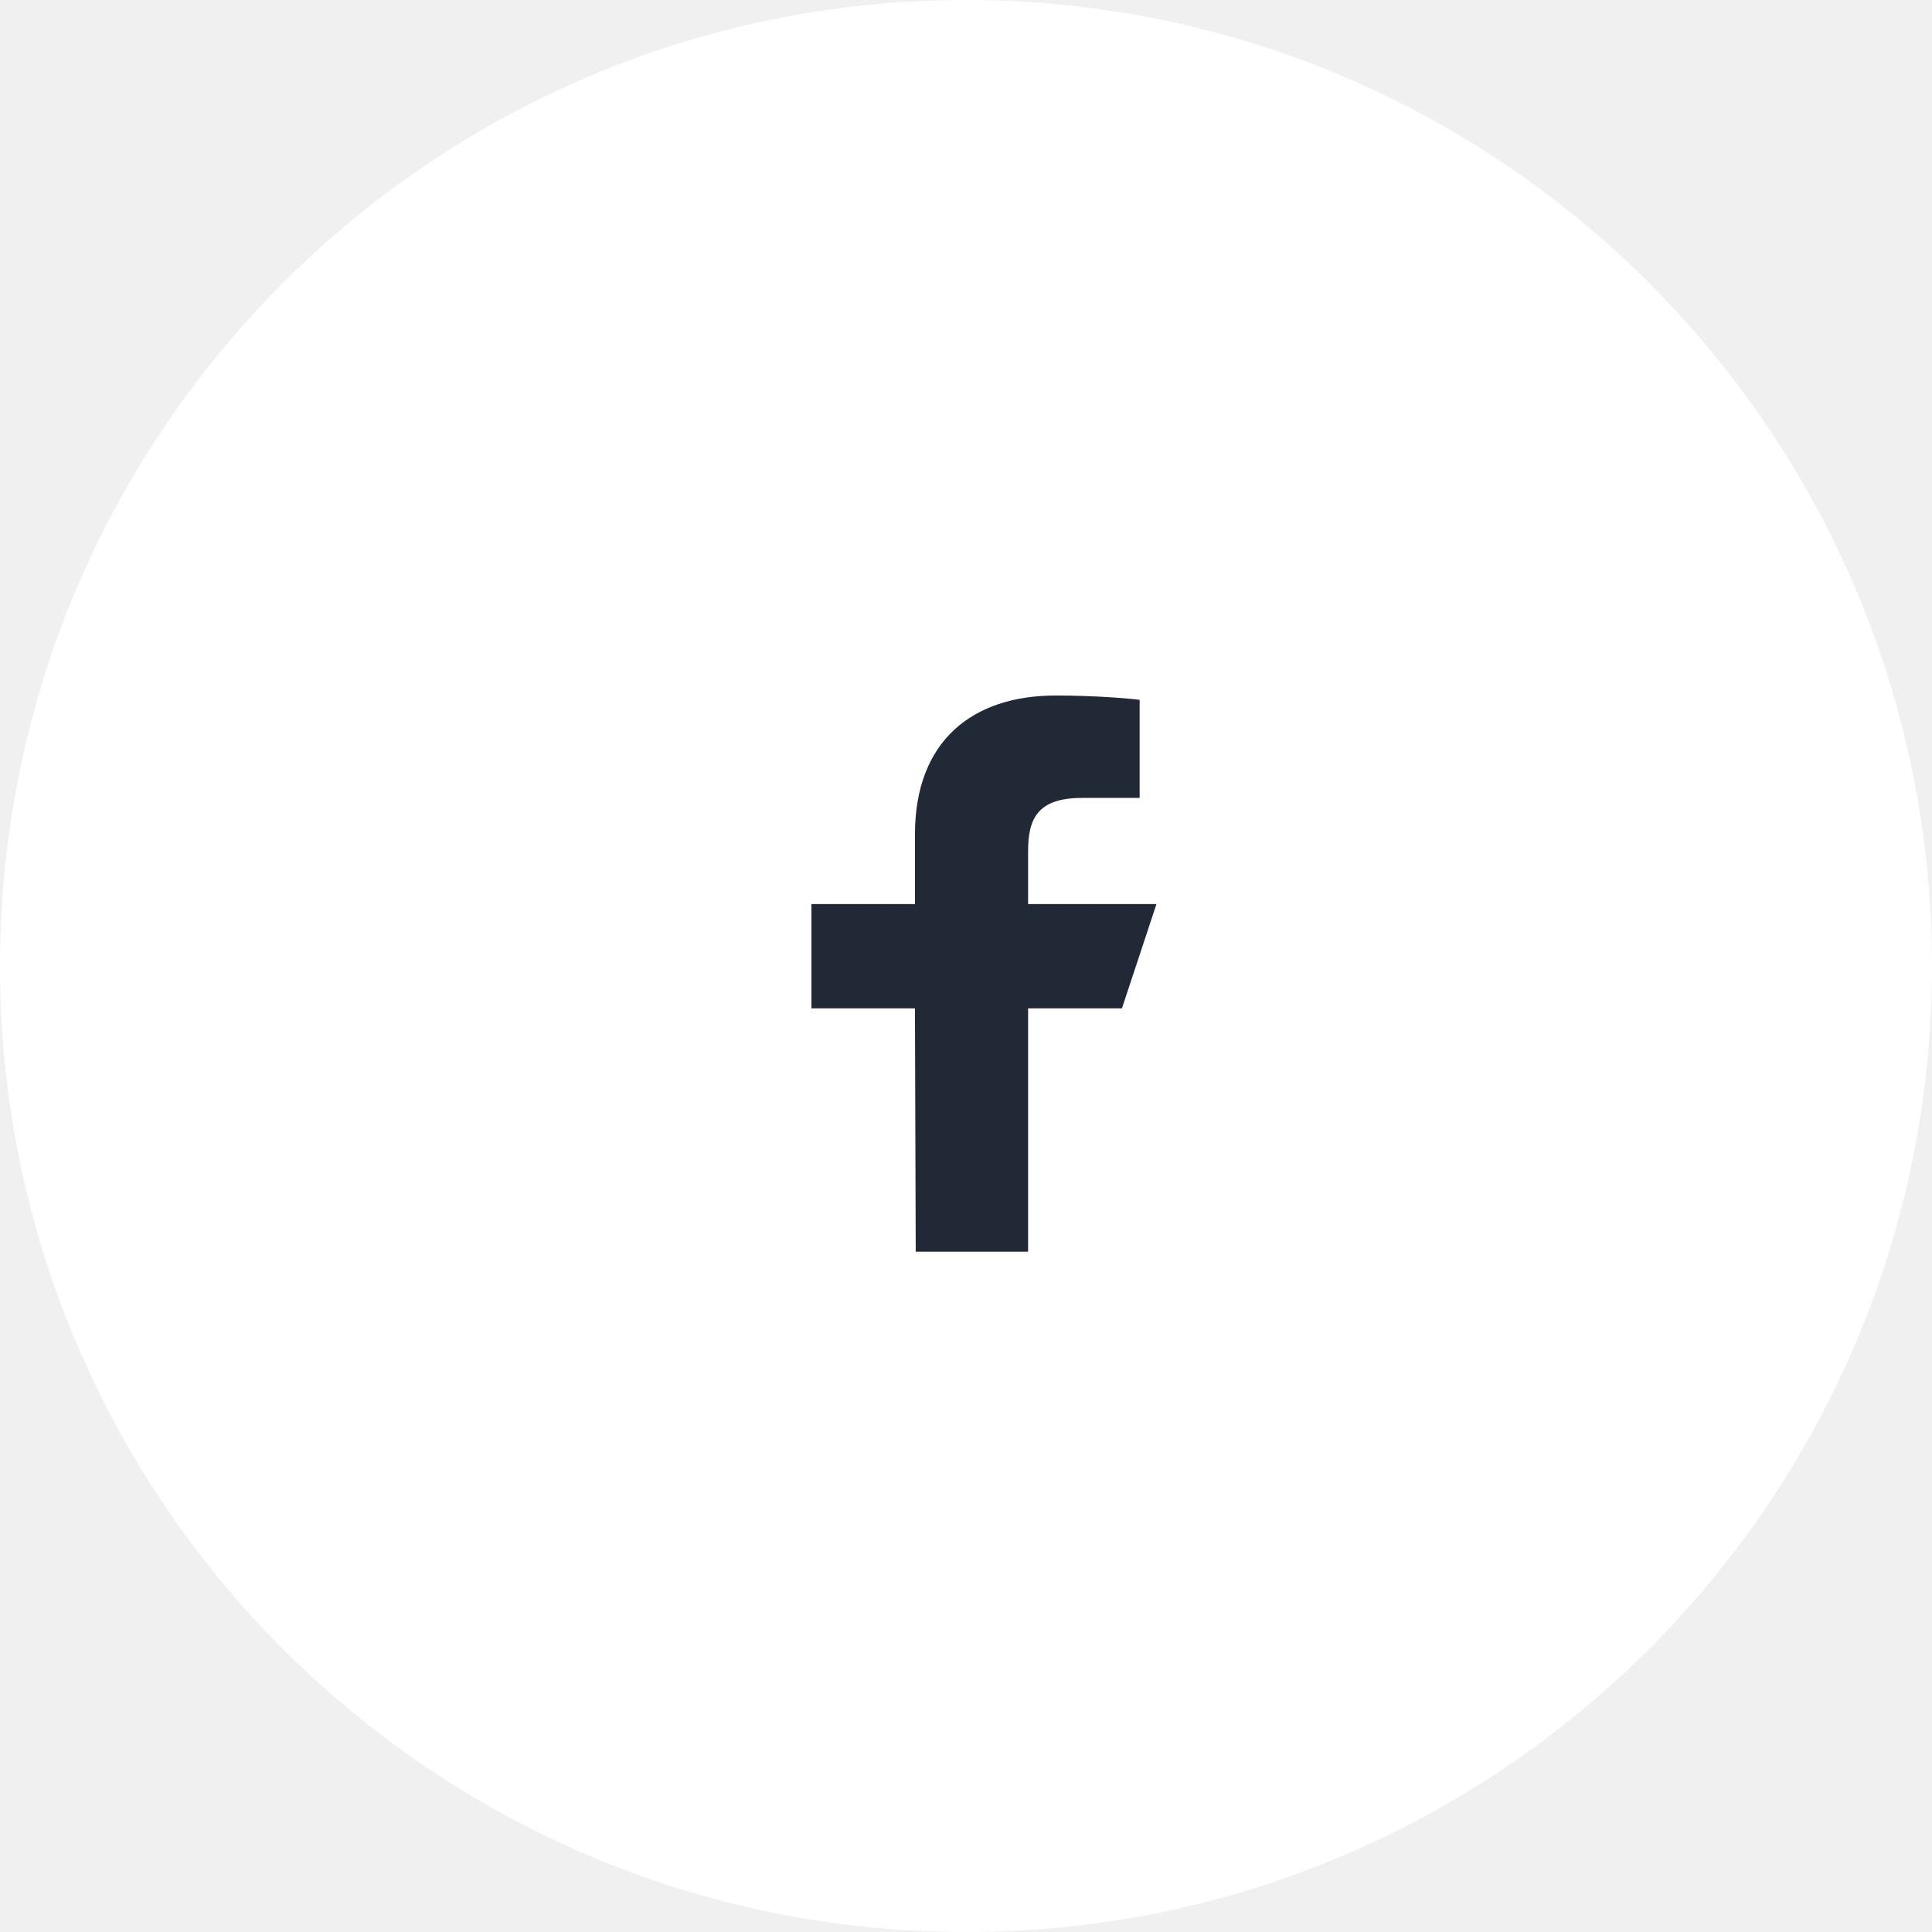
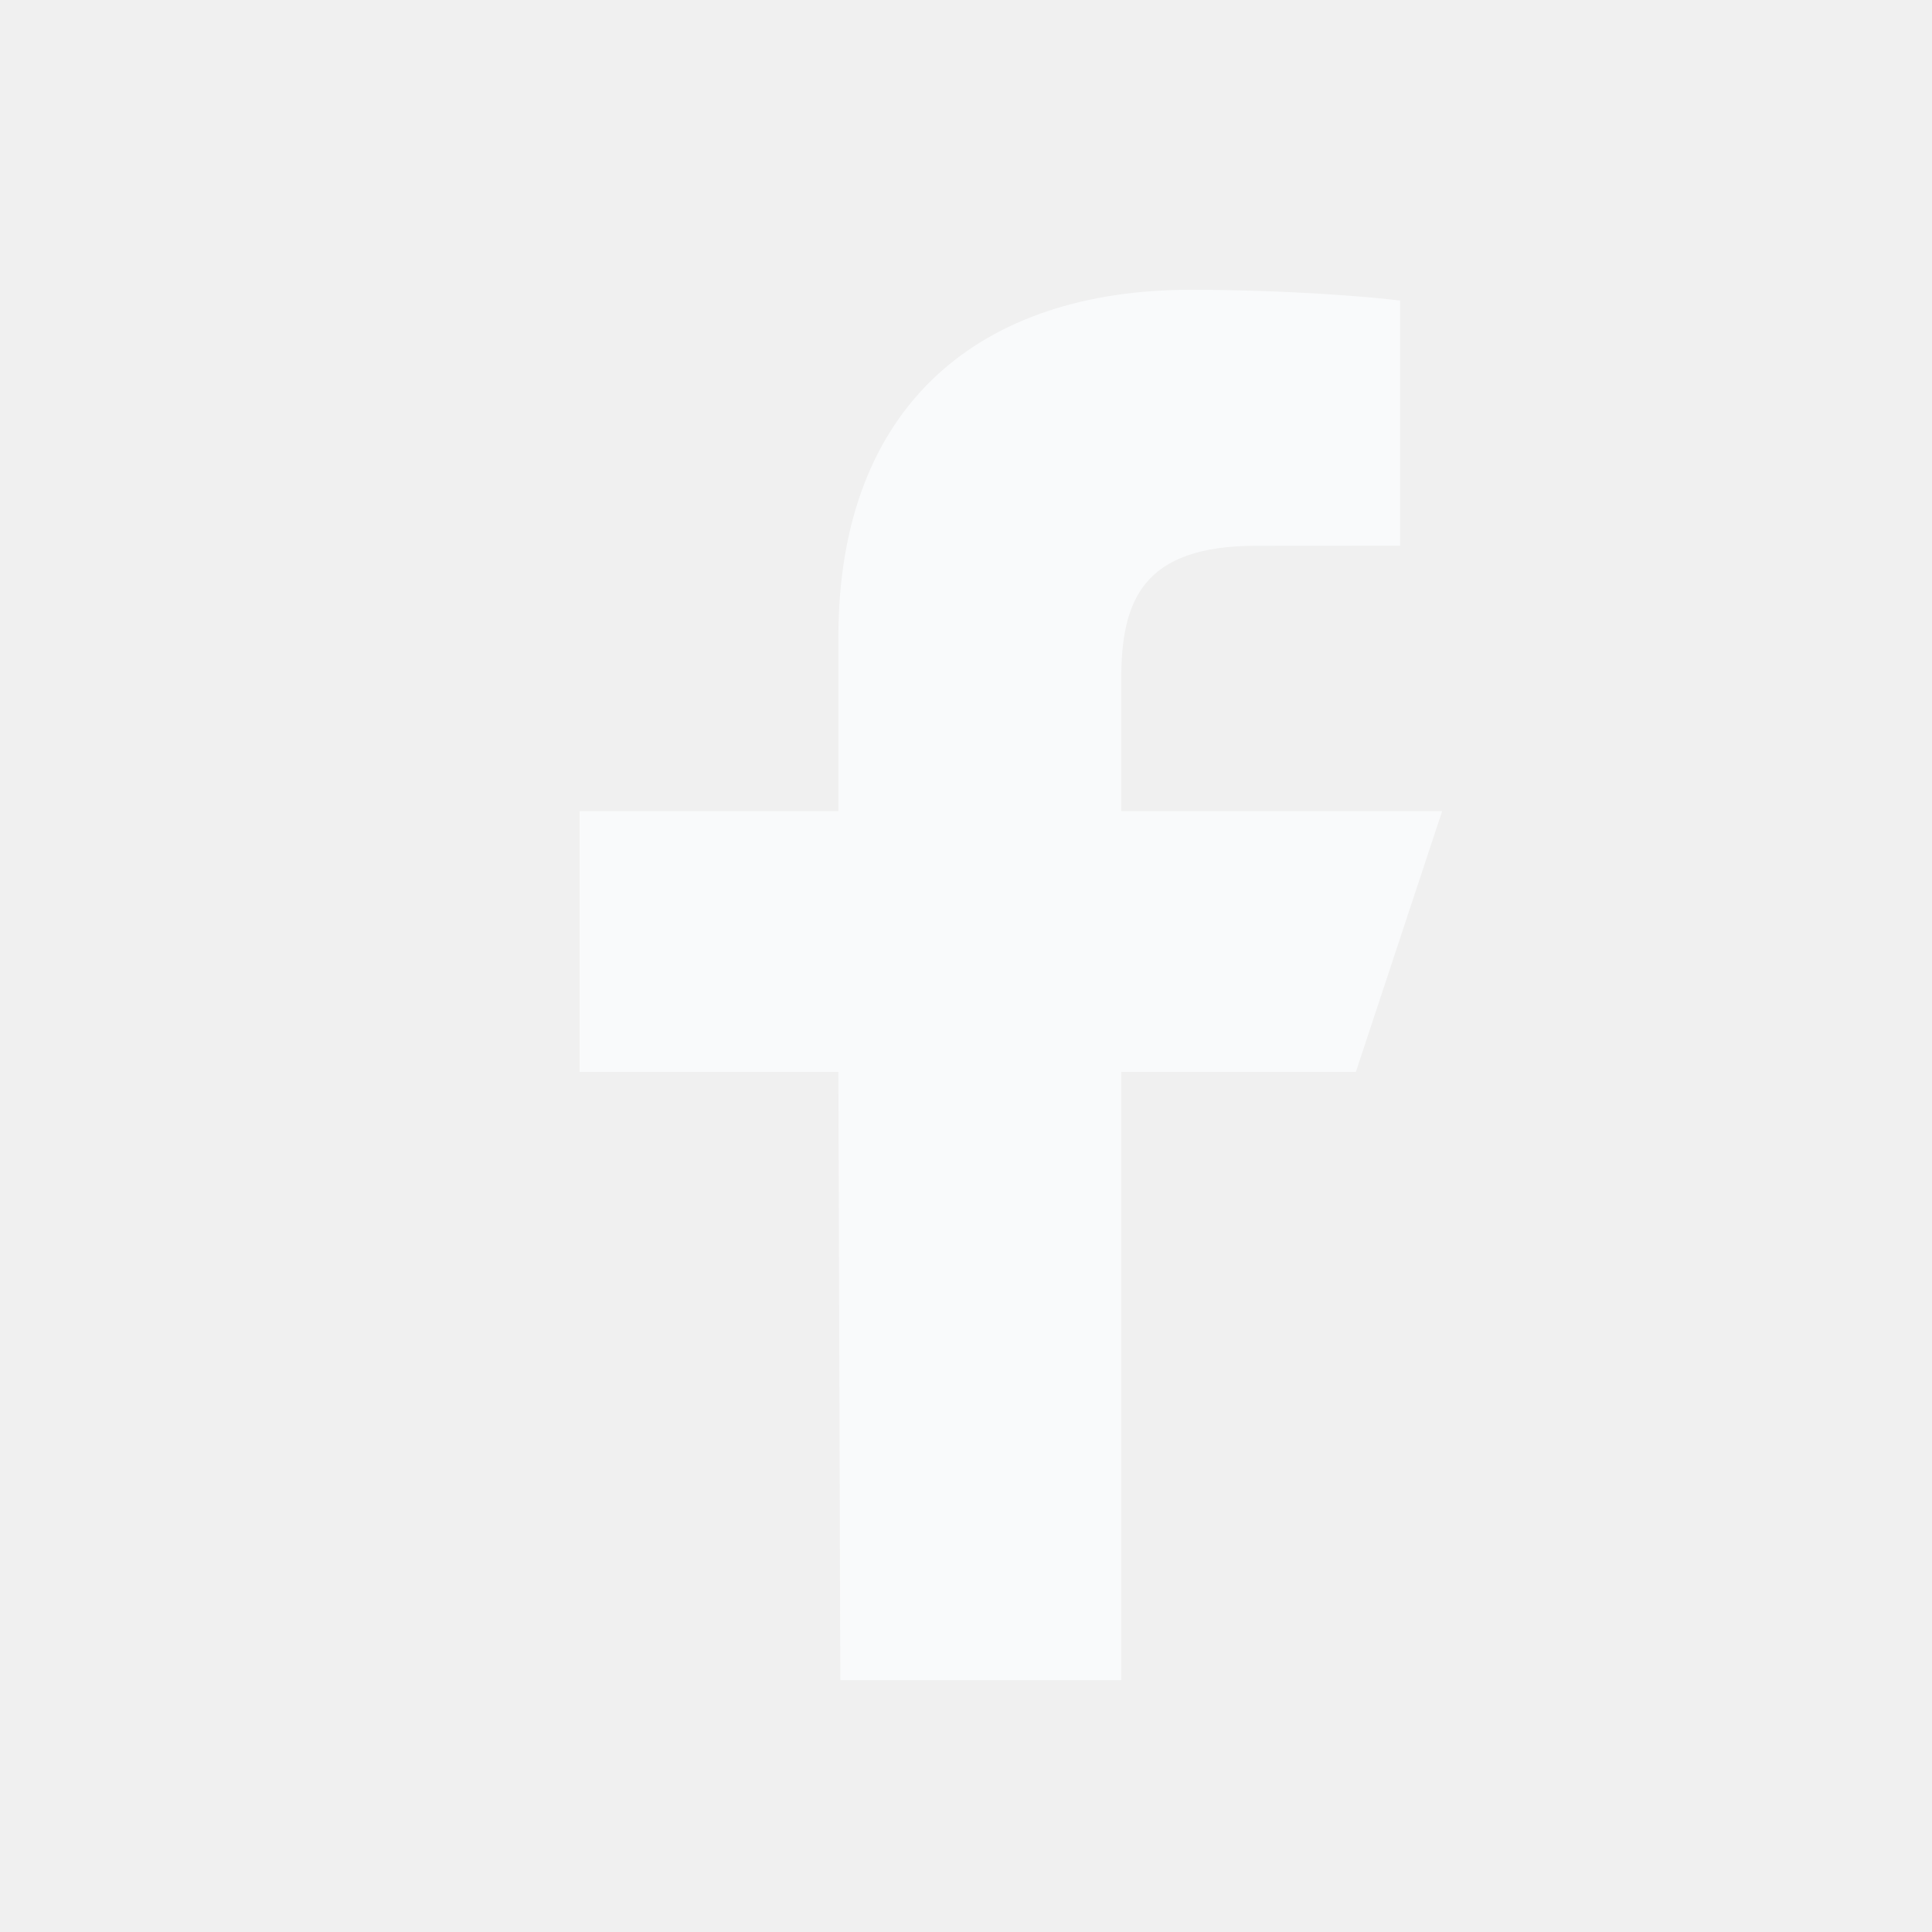
- <svg xmlns="http://www.w3.org/2000/svg" width="50" height="50" viewBox="0 0 50 50" fill="none">
-   <path d="M25 50C38.807 50 50 38.807 50 25C50 11.193 38.807 0 25 0C11.193 0 0 11.193 0 25C0 38.807 11.193 50 25 50Z" fill="white" />
-   <path d="M23.699 32.393L23.679 26.096H21V23.397H23.679V21.598C23.679 19.17 25.171 18 27.321 18C28.351 18 29.236 18.077 29.494 18.112V20.649L28.003 20.65C26.833 20.65 26.607 21.21 26.607 22.031V23.397H29.929L29.036 26.096H26.607V32.393H23.699Z" fill="#212936" />
+ <svg xmlns="http://www.w3.org/2000/svg" width="20" height="20" viewBox="0 0 20 20" fill="none">
+   <path d="M8.699 17.393L8.679 11.096H6V8.397H8.679V6.598C8.679 4.17 10.171 3 12.321 3C13.351 3 14.236 3.077 14.494 3.112V5.649L13.003 5.65C11.833 5.65 11.607 6.21 11.607 7.031V8.397H14.929L14.036 11.096H11.607V17.393H8.699Z" fill="#F9FAFB" />
</svg>
